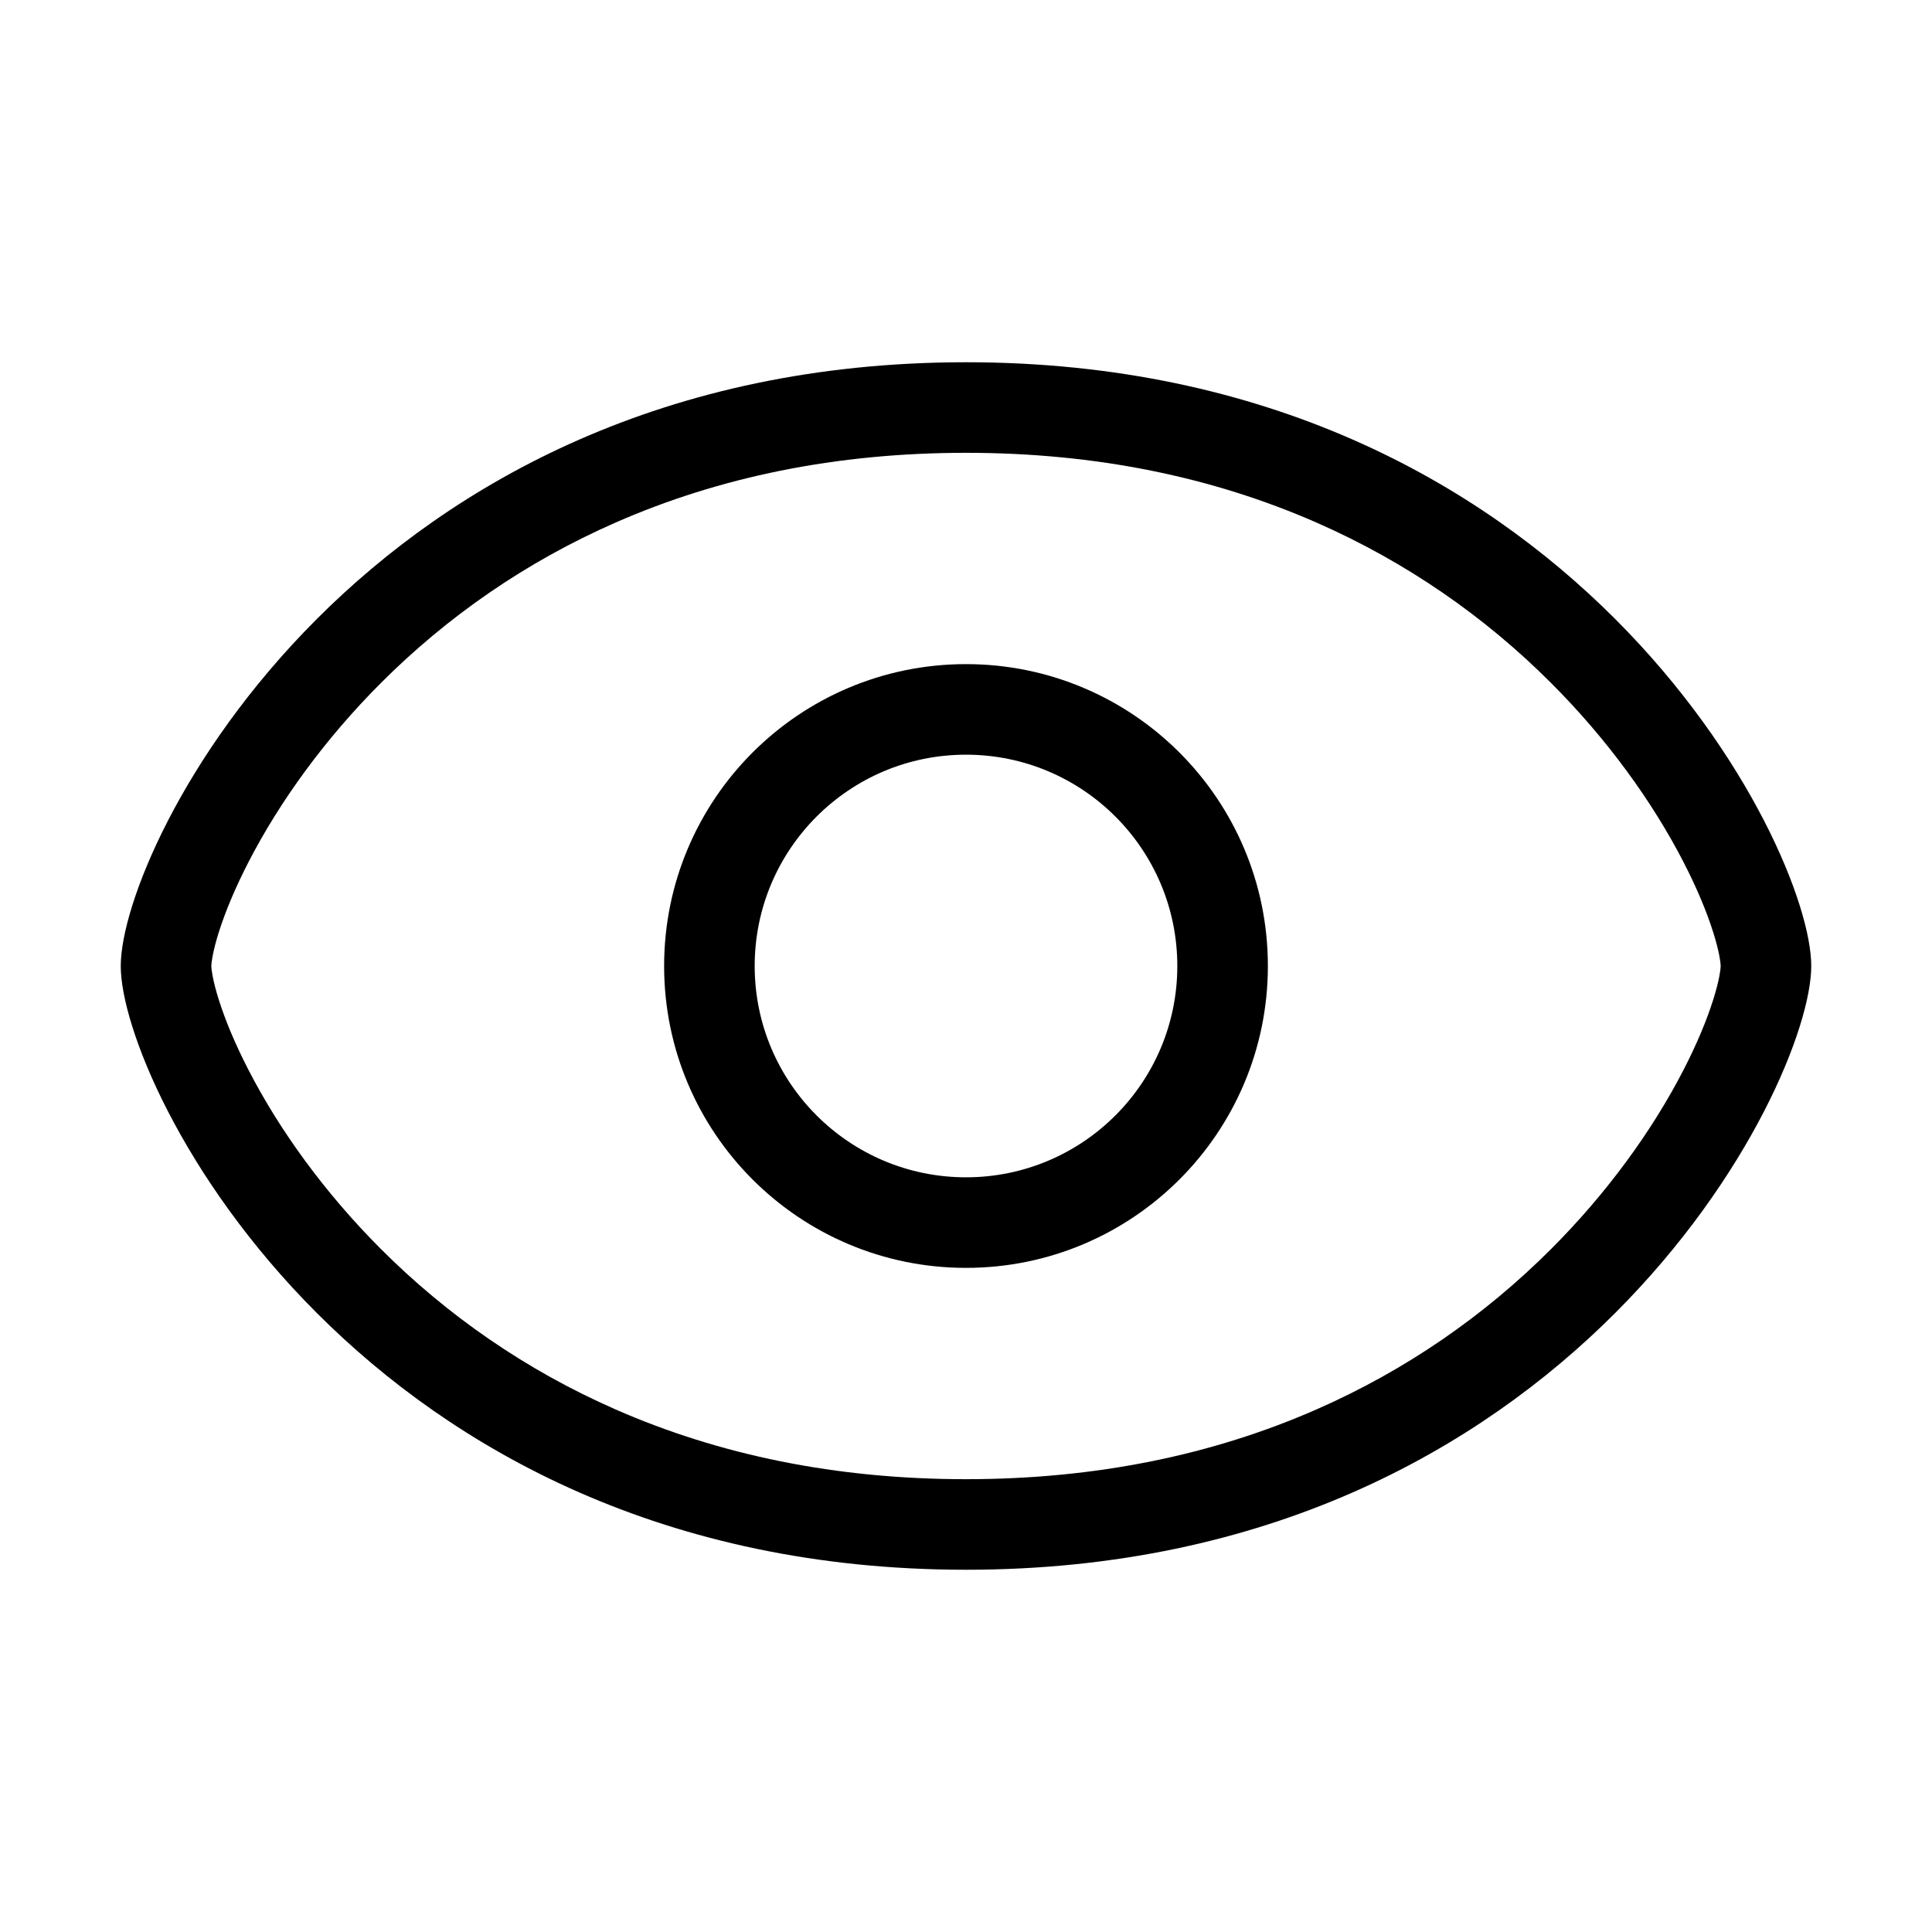
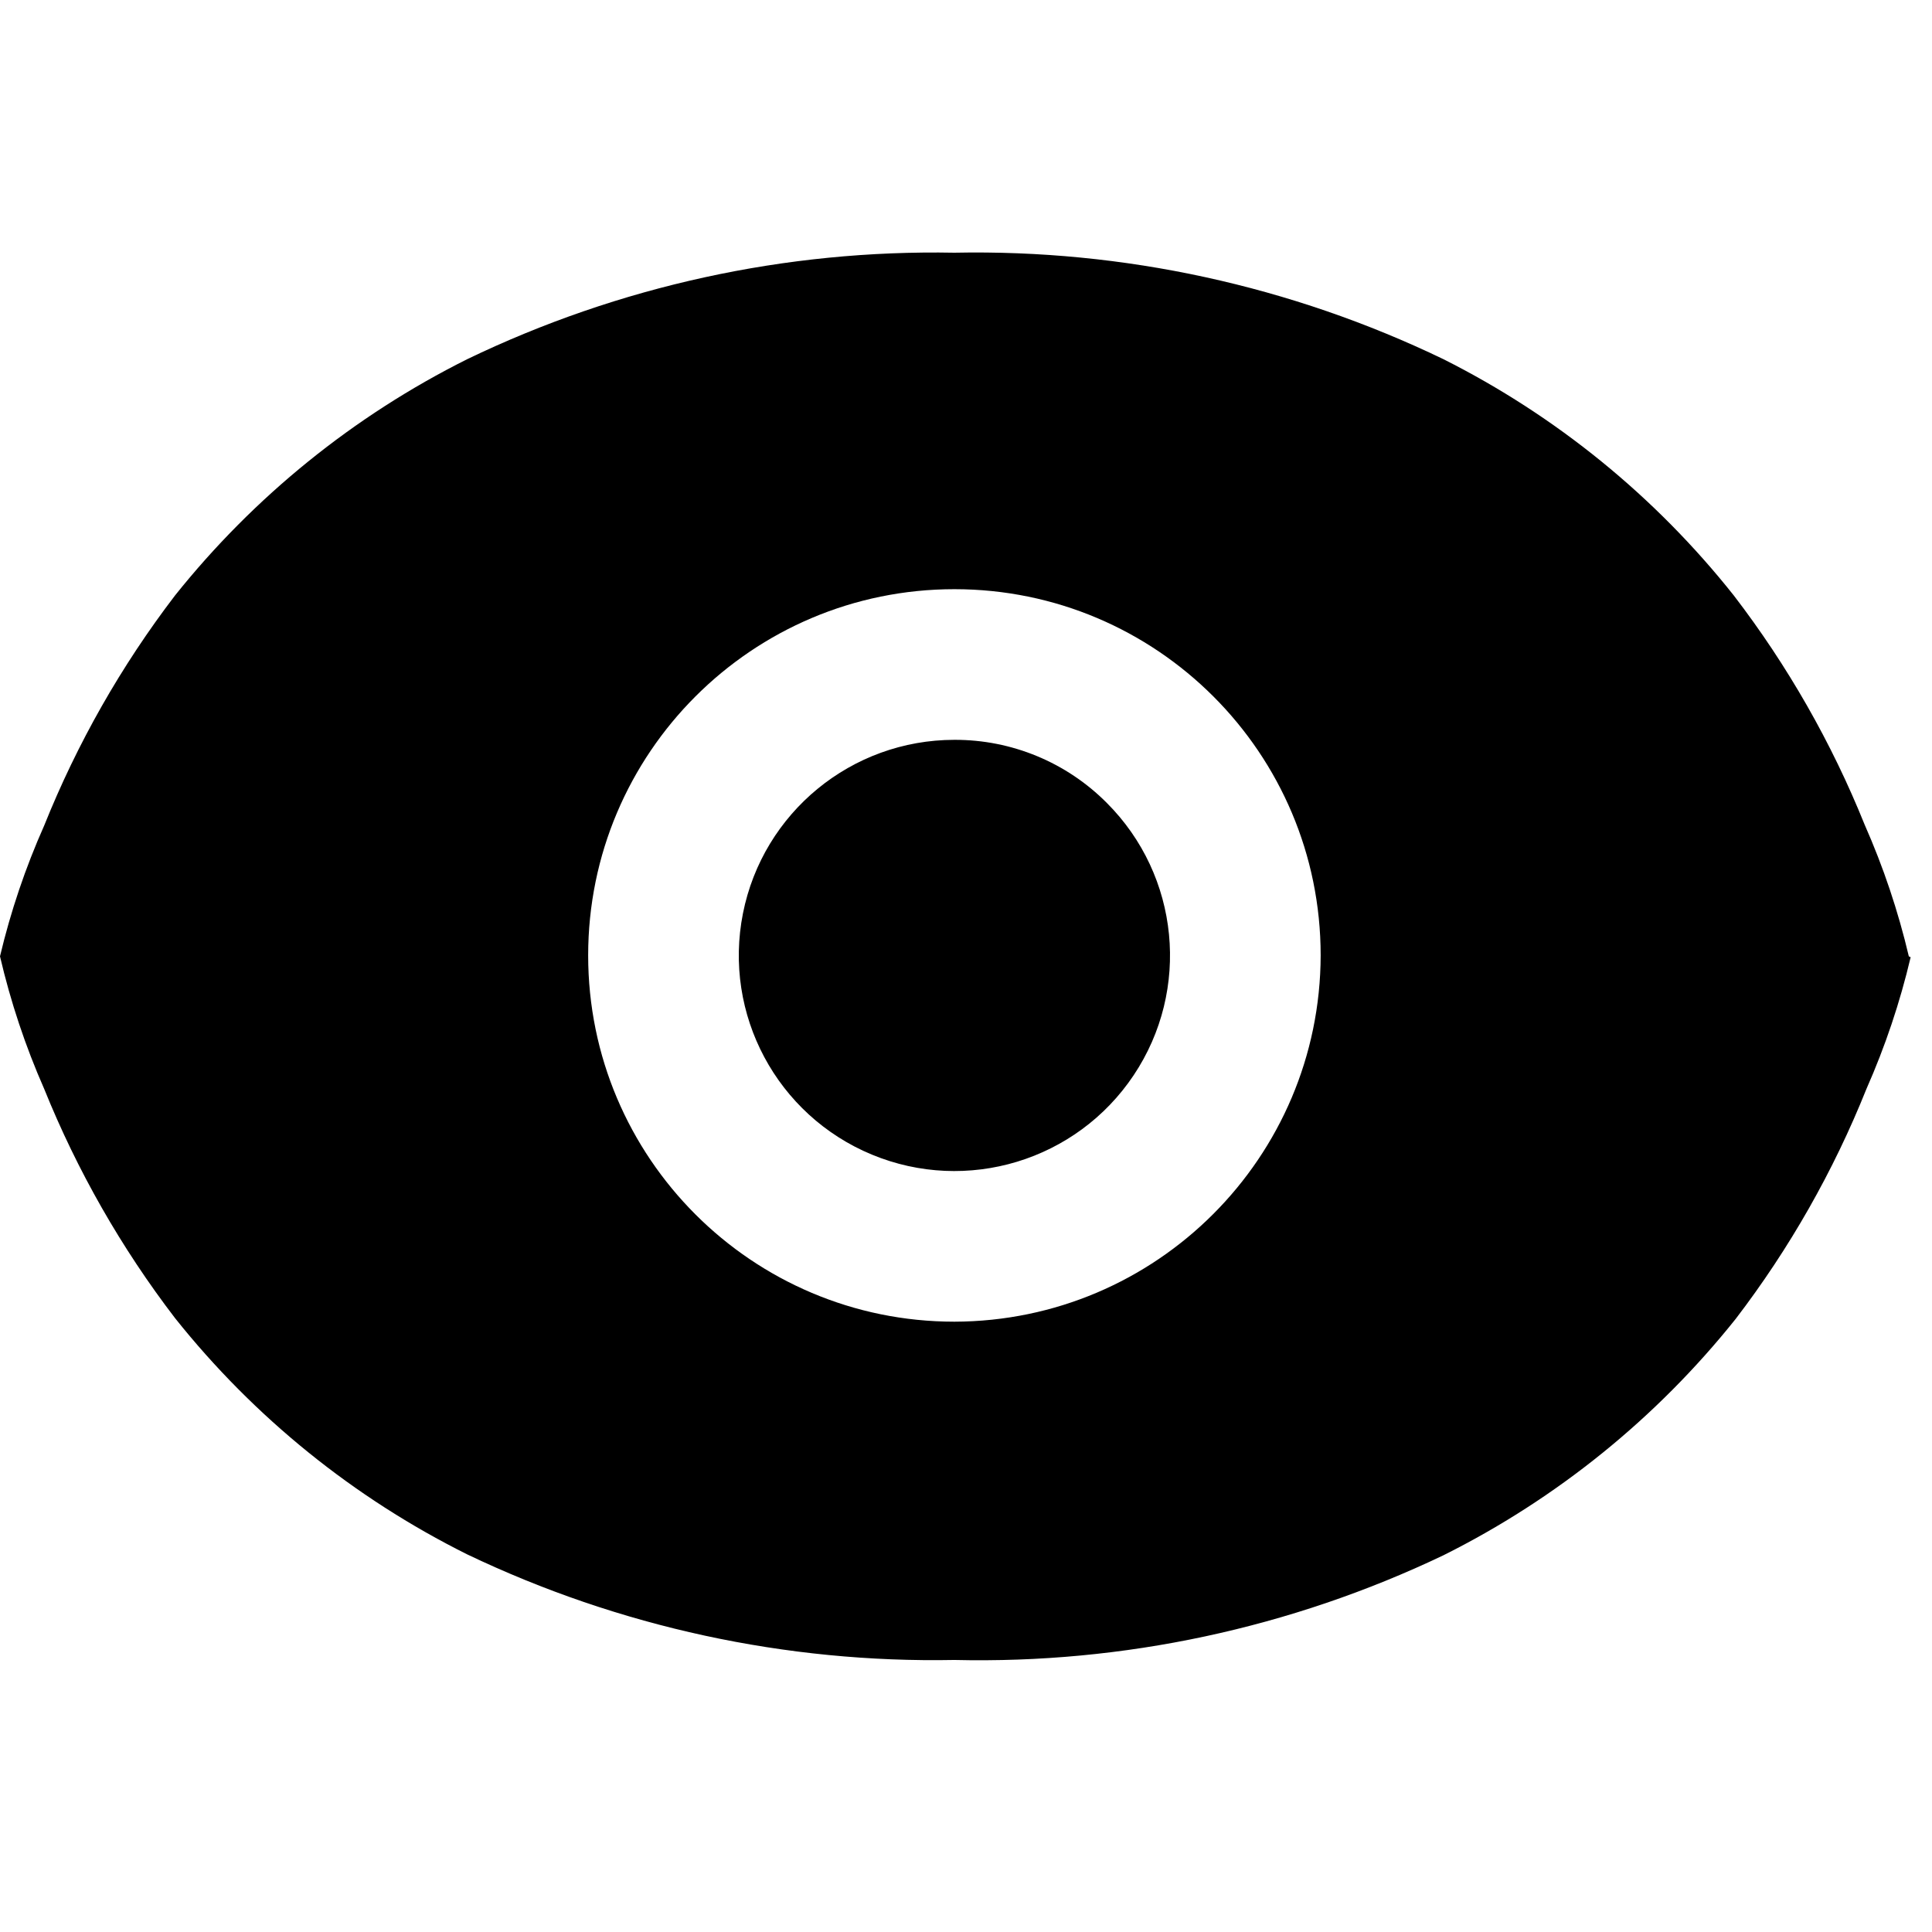
- <svg xmlns="http://www.w3.org/2000/svg" class="asa-icon" viewBox="0 0 1024 1024" width="16" height="16">
-   <path d="M512 192c320 0 448 256 448 320s-128 320-448 320S64 576 64 512s128-320 448-320z m0 48c-69.061 0-130.89 12.909-185.72 36.958-47.664 20.904-89.278 49.922-124.339 84.982-29.694 29.696-53.646 62.771-70.27 95.04-6.96 13.51-12.294 26.277-15.754 37.286-1.488 4.731-2.566 8.952-3.232 12.48-0.488 2.592-0.685 4.44-0.685 5.253s0.197 2.661 0.686 5.253c0.664 3.528 1.744 7.749 3.23 12.48 3.459 11.01 8.795 23.776 15.754 37.285 16.624 32.27 40.576 65.347 70.272 95.04 35.059 35.062 76.672 64.08 124.336 84.984C381.112 771.09 442.941 784 512 784s130.89-12.909 185.72-36.958c47.664-20.904 89.278-49.922 124.339-84.982 29.694-29.696 53.646-62.771 70.27-95.04 6.96-13.51 12.294-26.277 15.754-37.286 1.488-4.731 2.566-8.952 3.232-12.48 0.488-2.592 0.685-4.44 0.685-5.253s-0.197-2.661-0.686-5.253c-0.664-3.528-1.744-7.749-3.23-12.48-3.459-11.01-8.795-23.776-15.754-37.285-16.624-32.27-40.576-65.347-70.272-95.04-35.059-35.062-76.672-64.08-124.336-84.984C642.888 252.91 581.059 240 512 240z m0 112c88.365 0 160 71.635 160 160s-71.635 160-160 160-160-71.635-160-160 71.635-160 160-160z m0 48c-61.856 0-112 50.144-112 112s50.144 112 112 112 112-50.144 112-112-50.144-112-112-112z" fill="currentColor" />
+ <svg xmlns="http://www.w3.org/2000/svg" class="asa-icon" viewBox="0 0 1320 1024" width="16" height="16">
+   <path d="M652.084 755.013a250.233 250.233 0 1 1 250.233-250.233 250.849 250.849 0 0 1-250.233 250.233zM1304.169 505.396a514.641 514.641 0 0 0-30.201-89.985 666.26 666.26 0 0 0-89.369-156.55A593.532 593.532 0 0 0 986.139 97.381 735.906 735.906 0 0 0 652.084 24.653a735.29 735.29 0 0 0-332.822 72.728A597.23 597.23 0 0 0 119.569 258.861 668.726 668.726 0 0 0 30.201 416.027 507.862 507.862 0 0 0 0 505.396a513.409 513.409 0 0 0 30.201 90.602 669.958 669.958 0 0 0 89.369 156.55 593.532 593.532 0 0 0 199.693 161.48 739.604 739.604 0 0 0 332.822 72.111A735.906 735.906 0 0 0 986.139 914.644a596.614 596.614 0 0 0 199.693-161.48 666.26 666.26 0 0 0 89.369-157.166 514.641 514.641 0 0 0 30.201-89.985zM652.084 357.475a147.305 147.305 0 1 0 104.161 43.144 146.072 146.072 0 0 0-104.161-43.144z" fill="currentColor" />
</svg>
